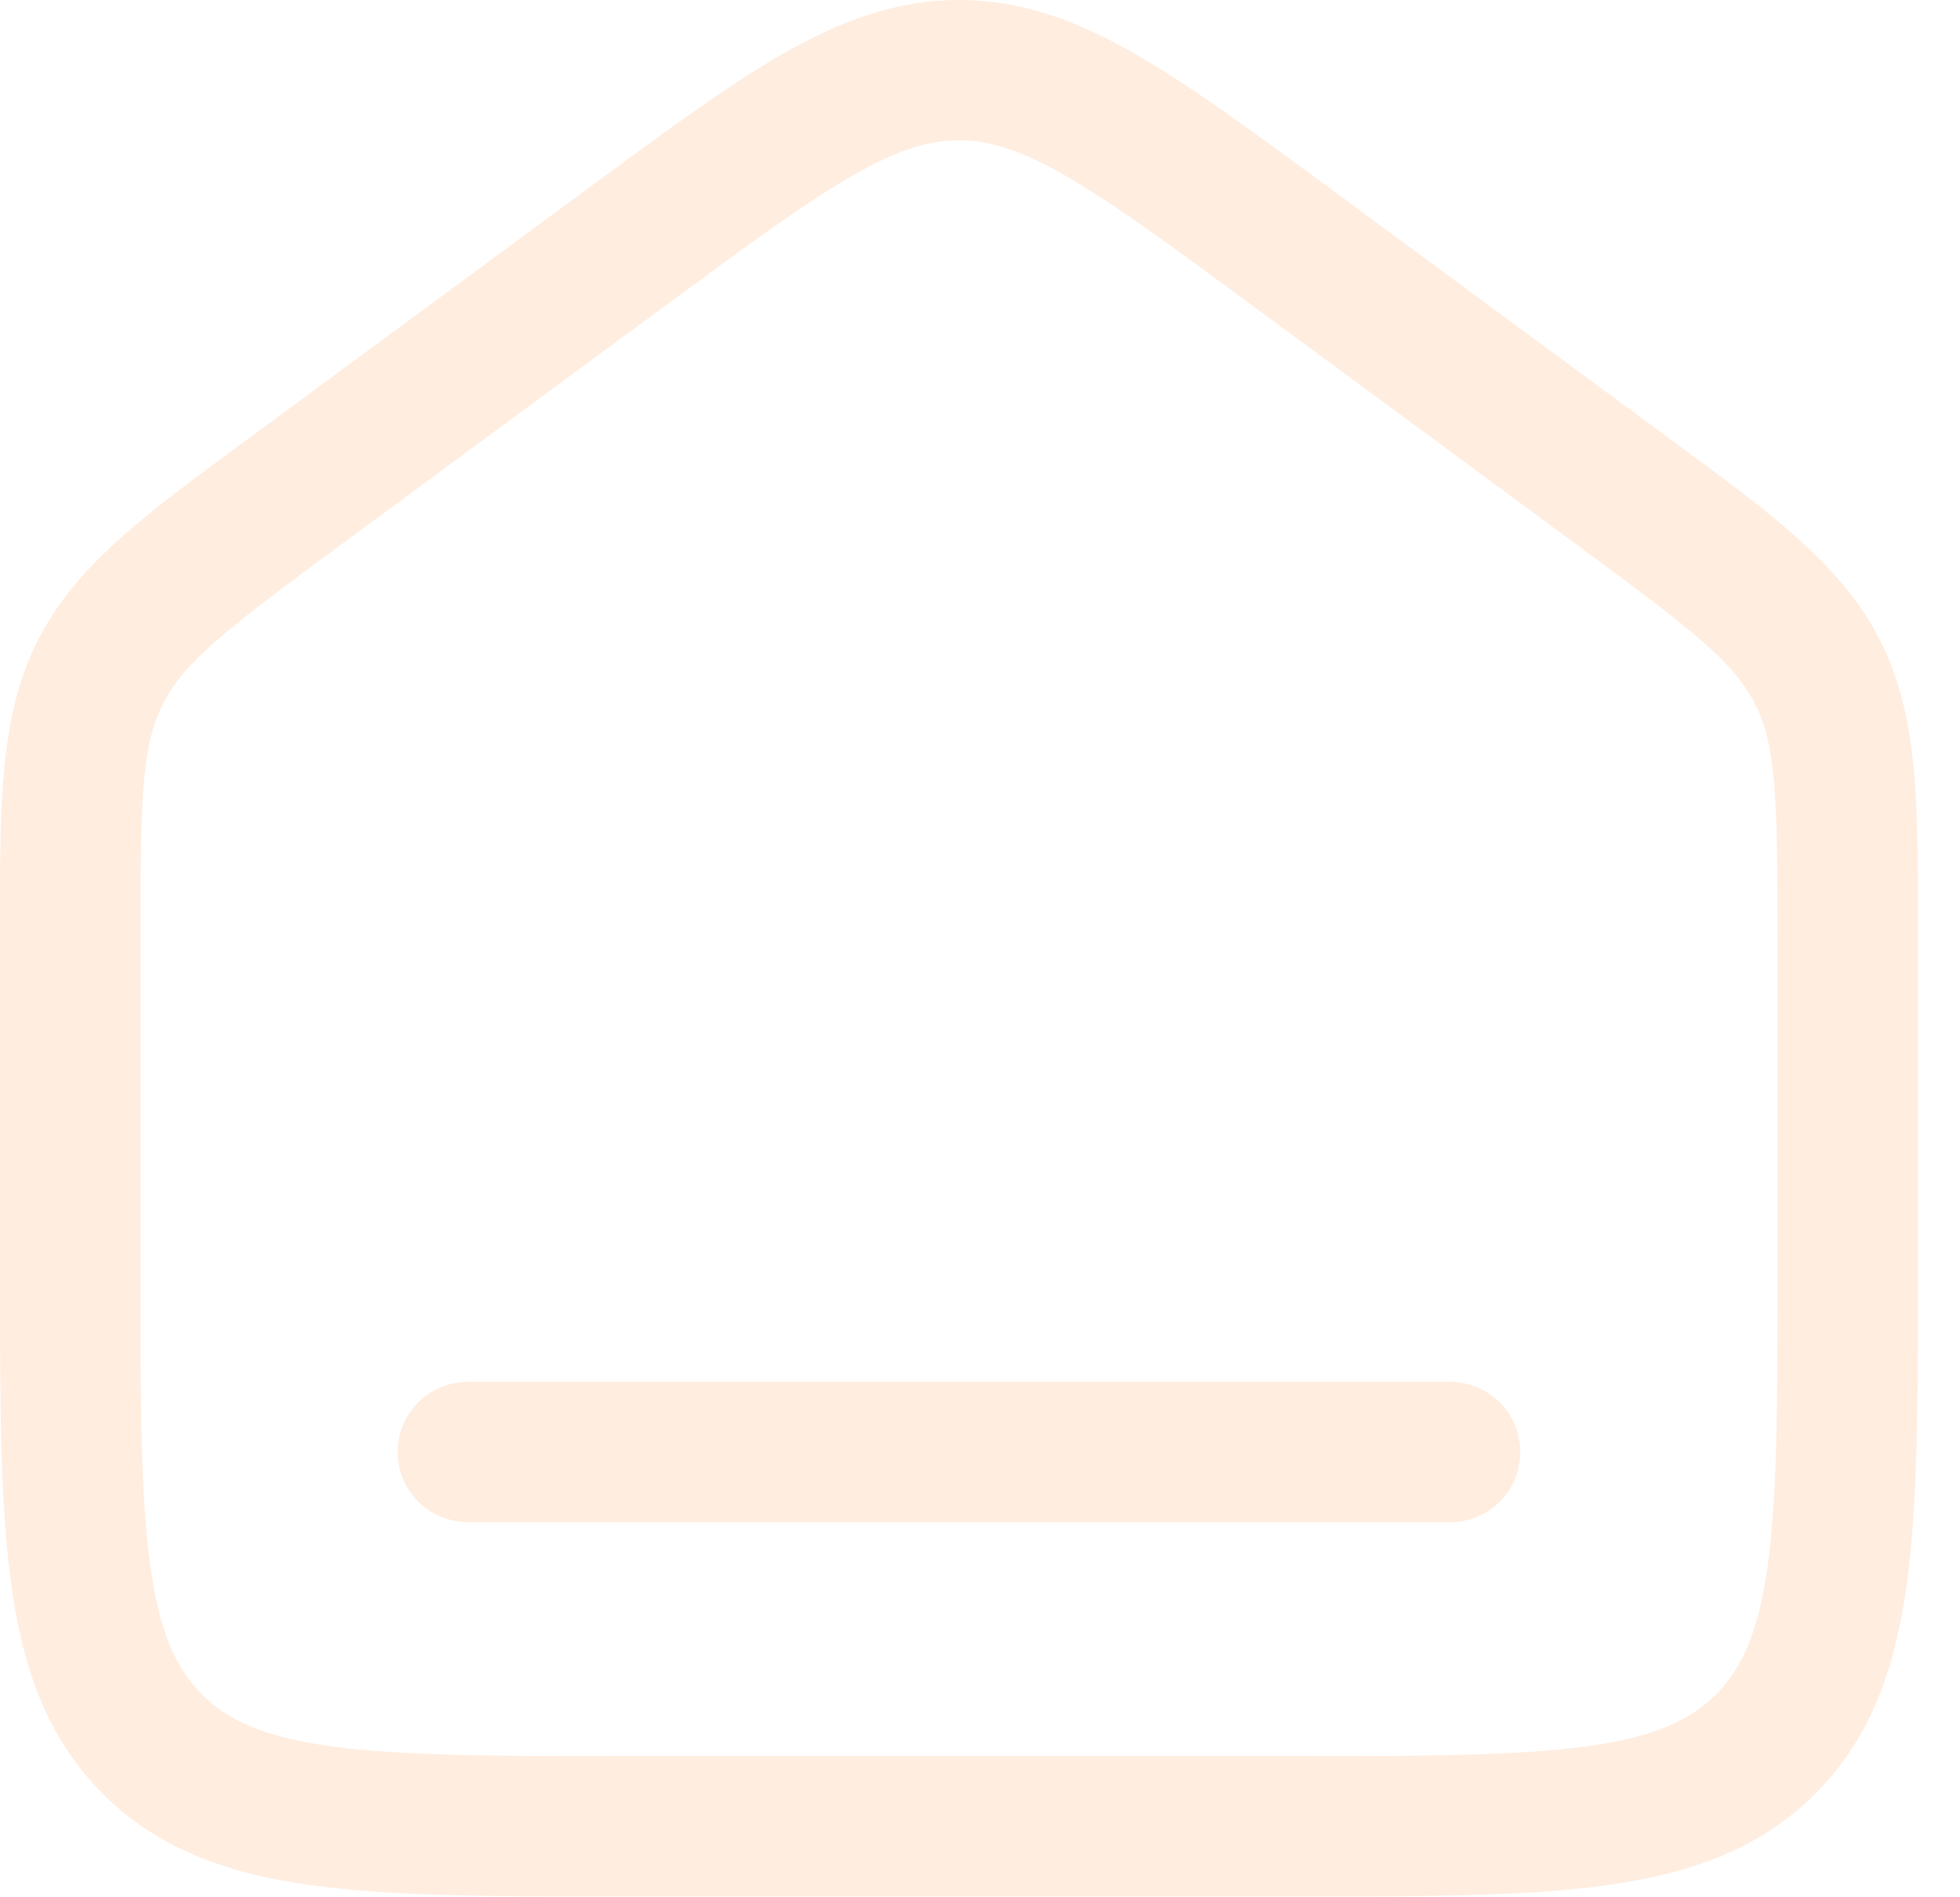
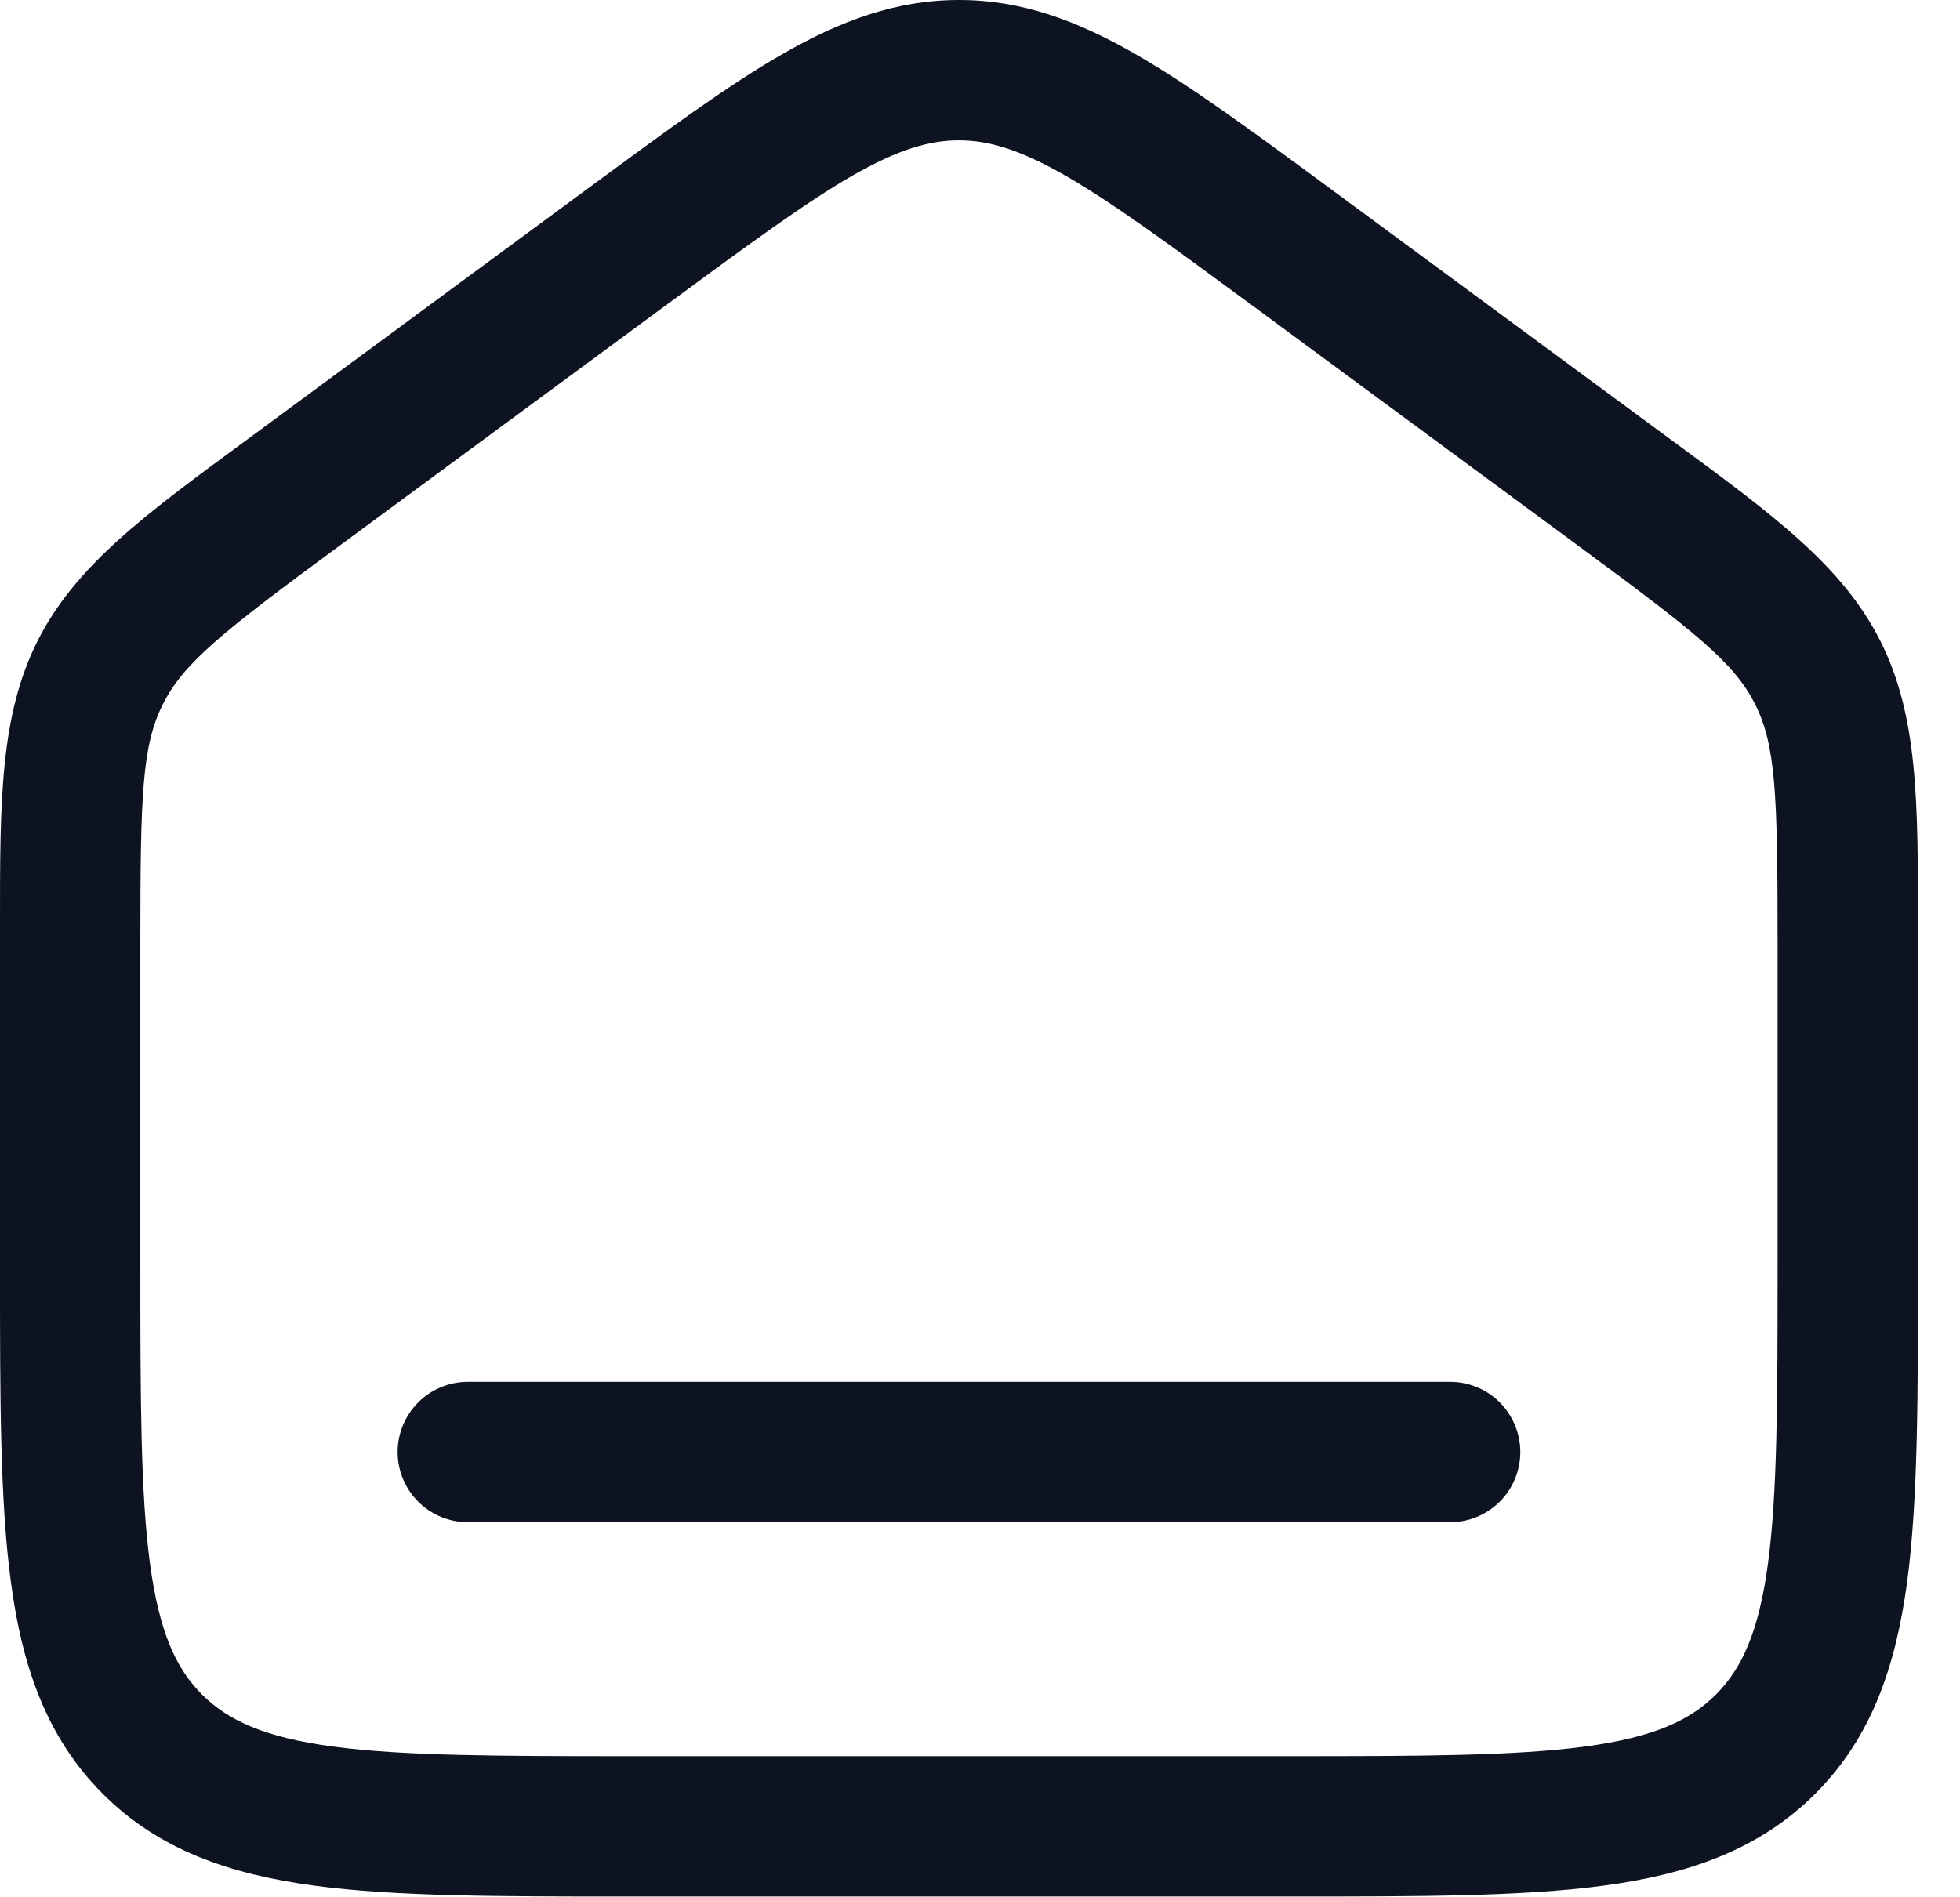
<svg xmlns="http://www.w3.org/2000/svg" width="31" height="30" viewBox="0 0 31 30" fill="none">
-   <path d="M7.399 21.859C7.105 21.859 6.822 21.976 6.614 22.184C6.406 22.393 6.289 22.675 6.289 22.969C6.289 23.264 6.406 23.546 6.614 23.754C6.822 23.962 7.105 24.079 7.399 24.079H22.936C23.23 24.079 23.513 23.962 23.721 23.754C23.929 23.546 24.046 23.264 24.046 22.969C24.046 22.675 23.929 22.393 23.721 22.184C23.513 21.976 23.23 21.859 22.936 21.859H7.399Z" fill="#FFEDDF" />
-   <path fill-rule="evenodd" clip-rule="evenodd" d="M15.167 0C14.174 0 13.299 0.327 12.387 0.849C11.514 1.348 10.52 2.082 9.296 2.983L3.855 6.993C2.286 8.147 1.194 8.949 0.596 10.135C-0.001 11.318 -0.001 12.674 0 14.623V20.093C0 22.116 0 23.748 0.173 25.031C0.351 26.363 0.736 27.485 1.625 28.375C2.516 29.266 3.637 29.648 4.969 29.828C6.252 30 7.884 30 9.907 30H20.428C22.451 30 24.083 30 25.366 29.828C26.697 29.648 27.819 29.266 28.71 28.375C29.601 27.485 29.982 26.363 30.163 25.031C30.335 23.748 30.335 22.116 30.335 20.093V14.623C30.335 12.674 30.336 11.318 29.738 10.135C29.14 8.951 28.048 8.147 26.478 6.992L21.039 2.983C19.815 2.08 18.819 1.348 17.946 0.849C17.036 0.327 16.16 0 15.167 0ZM10.559 4.809C11.85 3.859 12.742 3.204 13.489 2.774C14.214 2.36 14.703 2.22 15.167 2.22C15.633 2.22 16.122 2.362 16.844 2.774C17.593 3.204 18.486 3.859 19.775 4.809L24.954 8.627C26.817 9.999 27.427 10.482 27.757 11.135C28.087 11.787 28.115 12.566 28.115 14.879V20.012C28.115 22.135 28.112 23.616 27.963 24.735C27.816 25.821 27.548 26.395 27.14 26.805C26.73 27.215 26.156 27.482 25.068 27.628C23.951 27.777 22.47 27.78 20.346 27.78H9.988C7.865 27.78 6.382 27.777 5.265 27.628C4.179 27.482 3.605 27.214 3.195 26.805C2.785 26.395 2.519 25.821 2.372 24.734C2.223 23.616 2.22 22.135 2.22 20.012V14.88C2.22 12.566 2.248 11.787 2.578 11.136C2.908 10.482 3.517 9.997 5.38 8.625L10.559 4.809Z" fill="#FFEDDF" />
+   <path d="M7.399 21.859C7.105 21.859 6.822 21.976 6.614 22.184C6.406 22.393 6.289 22.675 6.289 22.969C6.289 23.264 6.406 23.546 6.614 23.754C6.822 23.962 7.105 24.079 7.399 24.079H22.936C23.23 24.079 23.513 23.962 23.721 23.754C23.929 23.546 24.046 23.264 24.046 22.969C24.046 22.675 23.929 22.393 23.721 22.184C23.513 21.976 23.23 21.859 22.936 21.859H7.399Z" fill="#0D1321" />
+   <path fill-rule="evenodd" clip-rule="evenodd" d="M15.167 0C14.174 0 13.299 0.327 12.387 0.849C11.514 1.348 10.52 2.082 9.296 2.983L3.855 6.993C2.286 8.147 1.194 8.949 0.596 10.135C-0.001 11.318 -0.001 12.674 0 14.623V20.093C0 22.116 0 23.748 0.173 25.031C0.351 26.363 0.736 27.485 1.625 28.375C2.516 29.266 3.637 29.648 4.969 29.828C6.252 30 7.884 30 9.907 30H20.428C22.451 30 24.083 30 25.366 29.828C26.697 29.648 27.819 29.266 28.71 28.375C29.601 27.485 29.982 26.363 30.163 25.031C30.335 23.748 30.335 22.116 30.335 20.093V14.623C30.335 12.674 30.336 11.318 29.738 10.135C29.14 8.951 28.048 8.147 26.478 6.992L21.039 2.983C19.815 2.08 18.819 1.348 17.946 0.849C17.036 0.327 16.16 0 15.167 0ZM10.559 4.809C11.85 3.859 12.742 3.204 13.489 2.774C14.214 2.36 14.703 2.22 15.167 2.22C15.633 2.22 16.122 2.362 16.844 2.774C17.593 3.204 18.486 3.859 19.775 4.809L24.954 8.627C26.817 9.999 27.427 10.482 27.757 11.135C28.087 11.787 28.115 12.566 28.115 14.879V20.012C28.115 22.135 28.112 23.616 27.963 24.735C27.816 25.821 27.548 26.395 27.14 26.805C26.73 27.215 26.156 27.482 25.068 27.628C23.951 27.777 22.47 27.78 20.346 27.78H9.988C7.865 27.78 6.382 27.777 5.265 27.628C4.179 27.482 3.605 27.214 3.195 26.805C2.785 26.395 2.519 25.821 2.372 24.734C2.223 23.616 2.22 22.135 2.22 20.012V14.88C2.22 12.566 2.248 11.787 2.578 11.136C2.908 10.482 3.517 9.997 5.38 8.625L10.559 4.809Z" fill="#0D1321" />
</svg>
